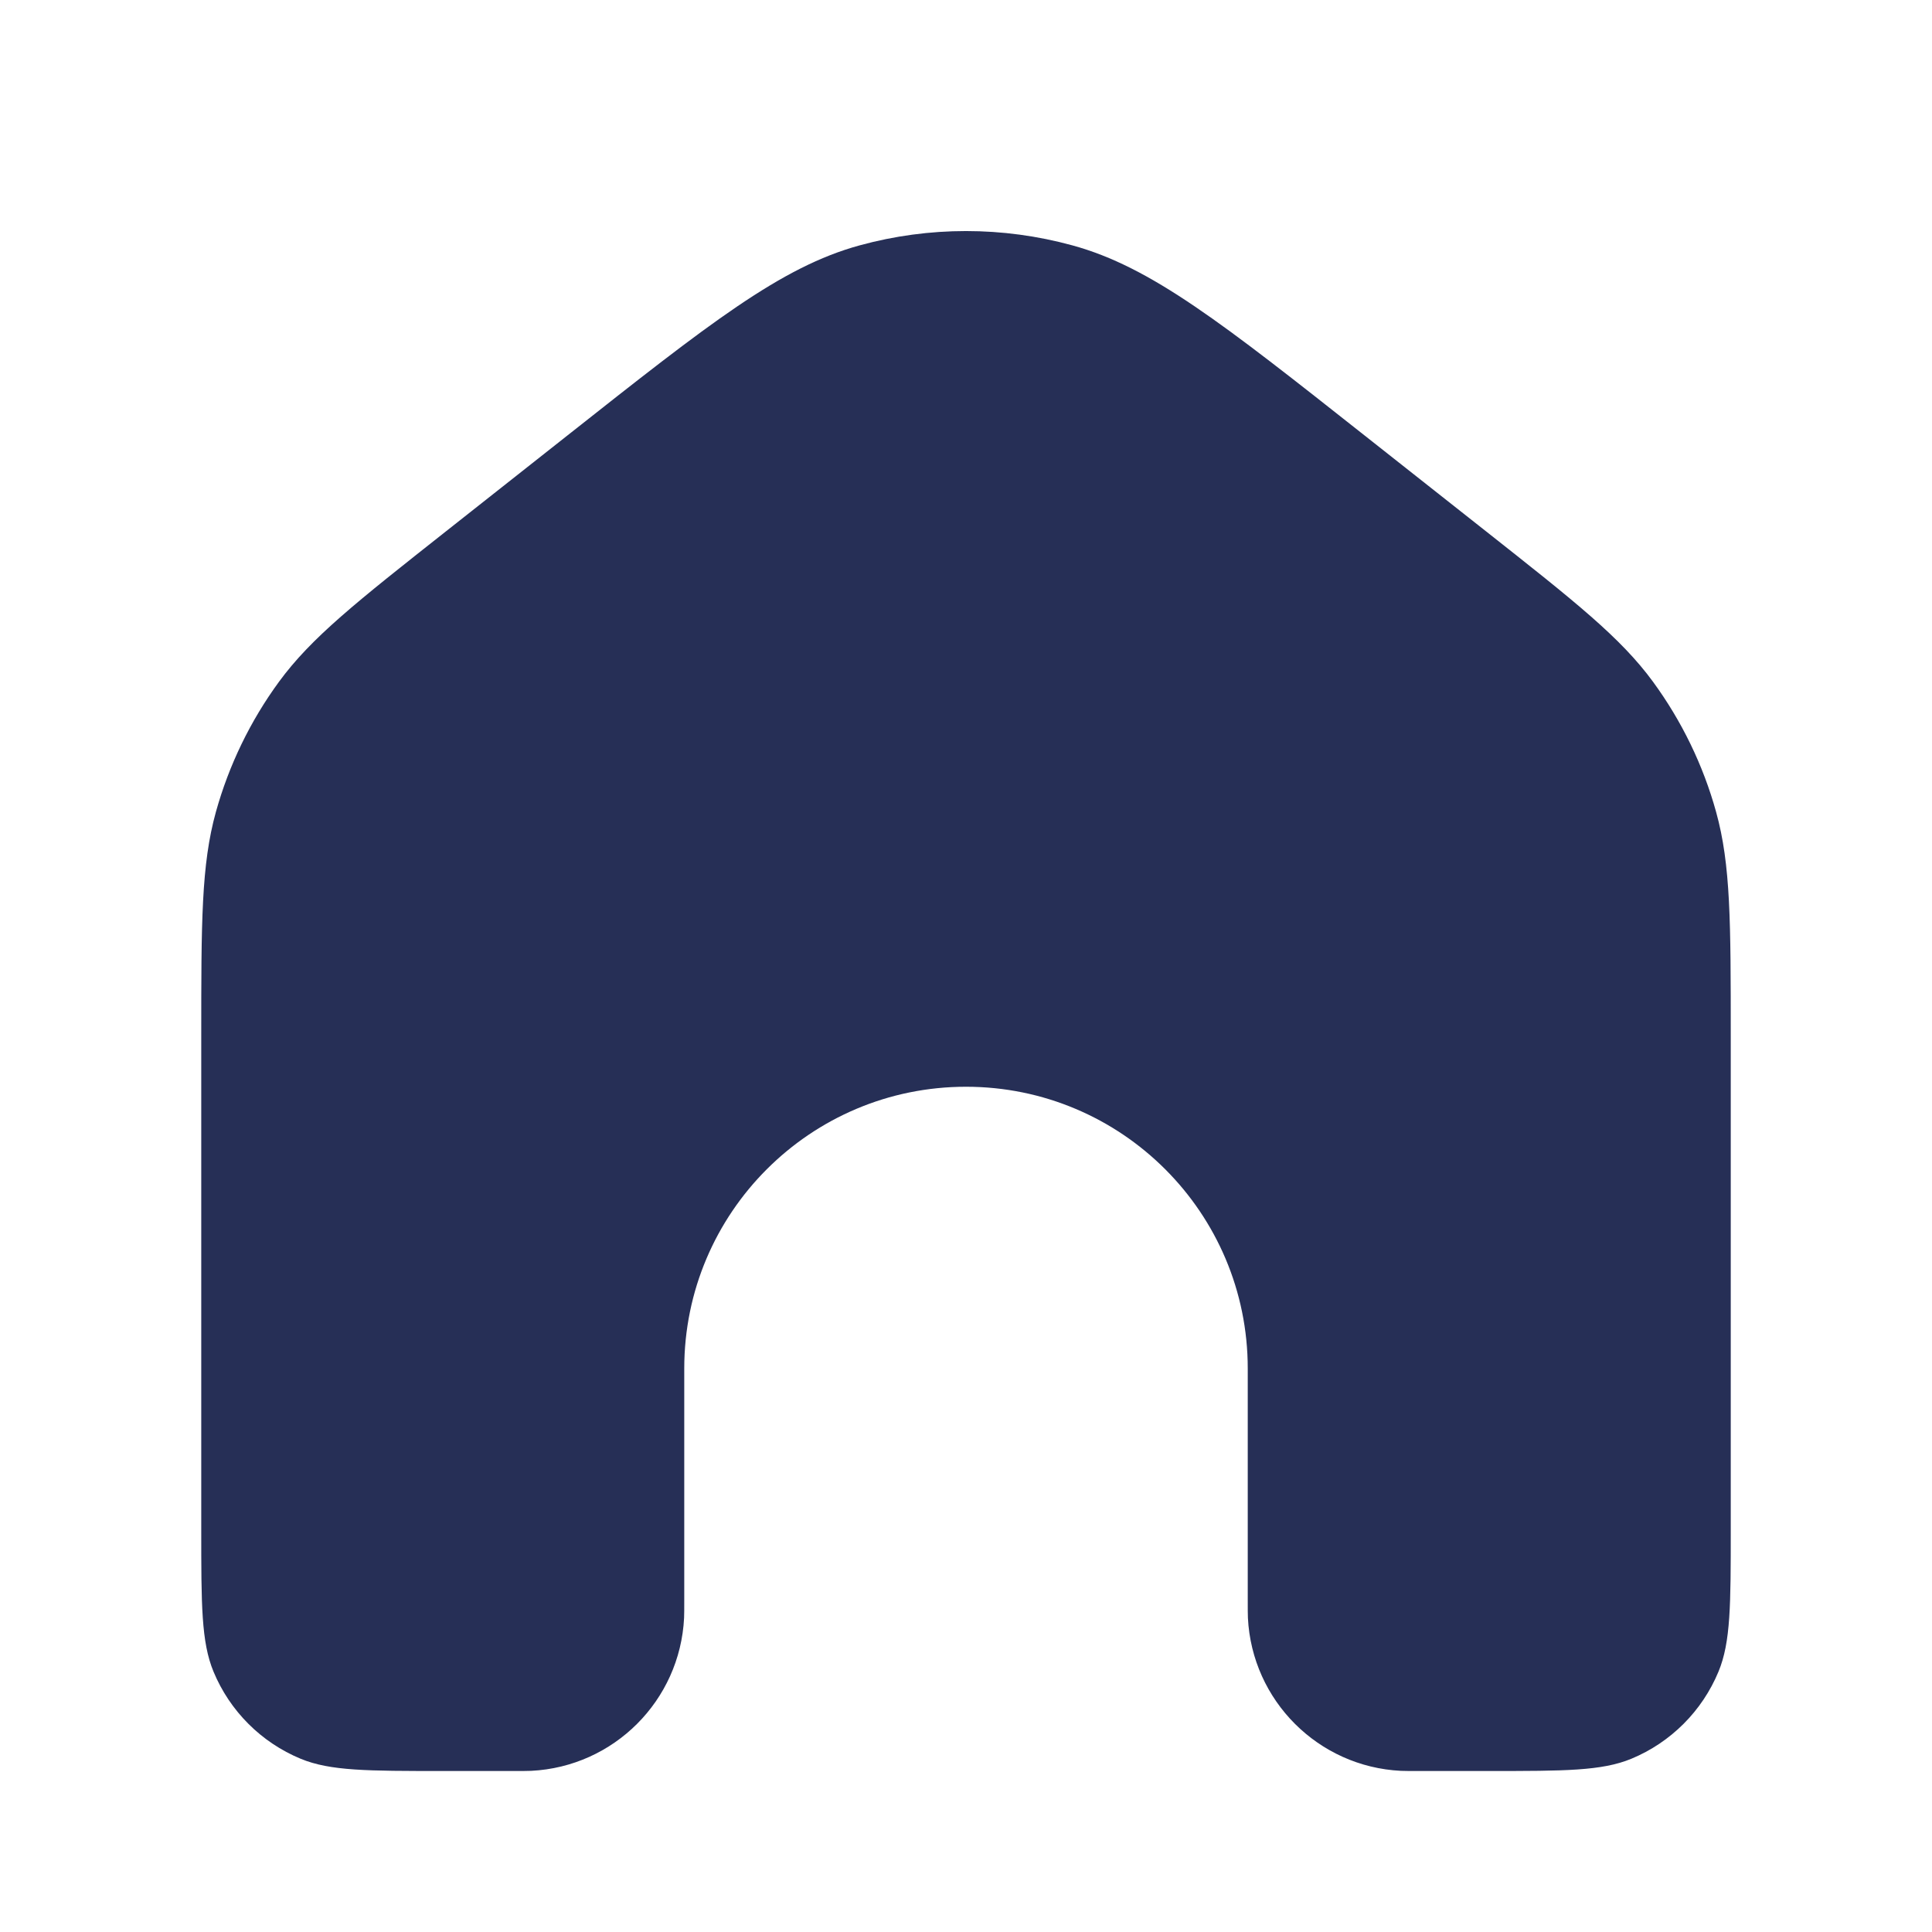
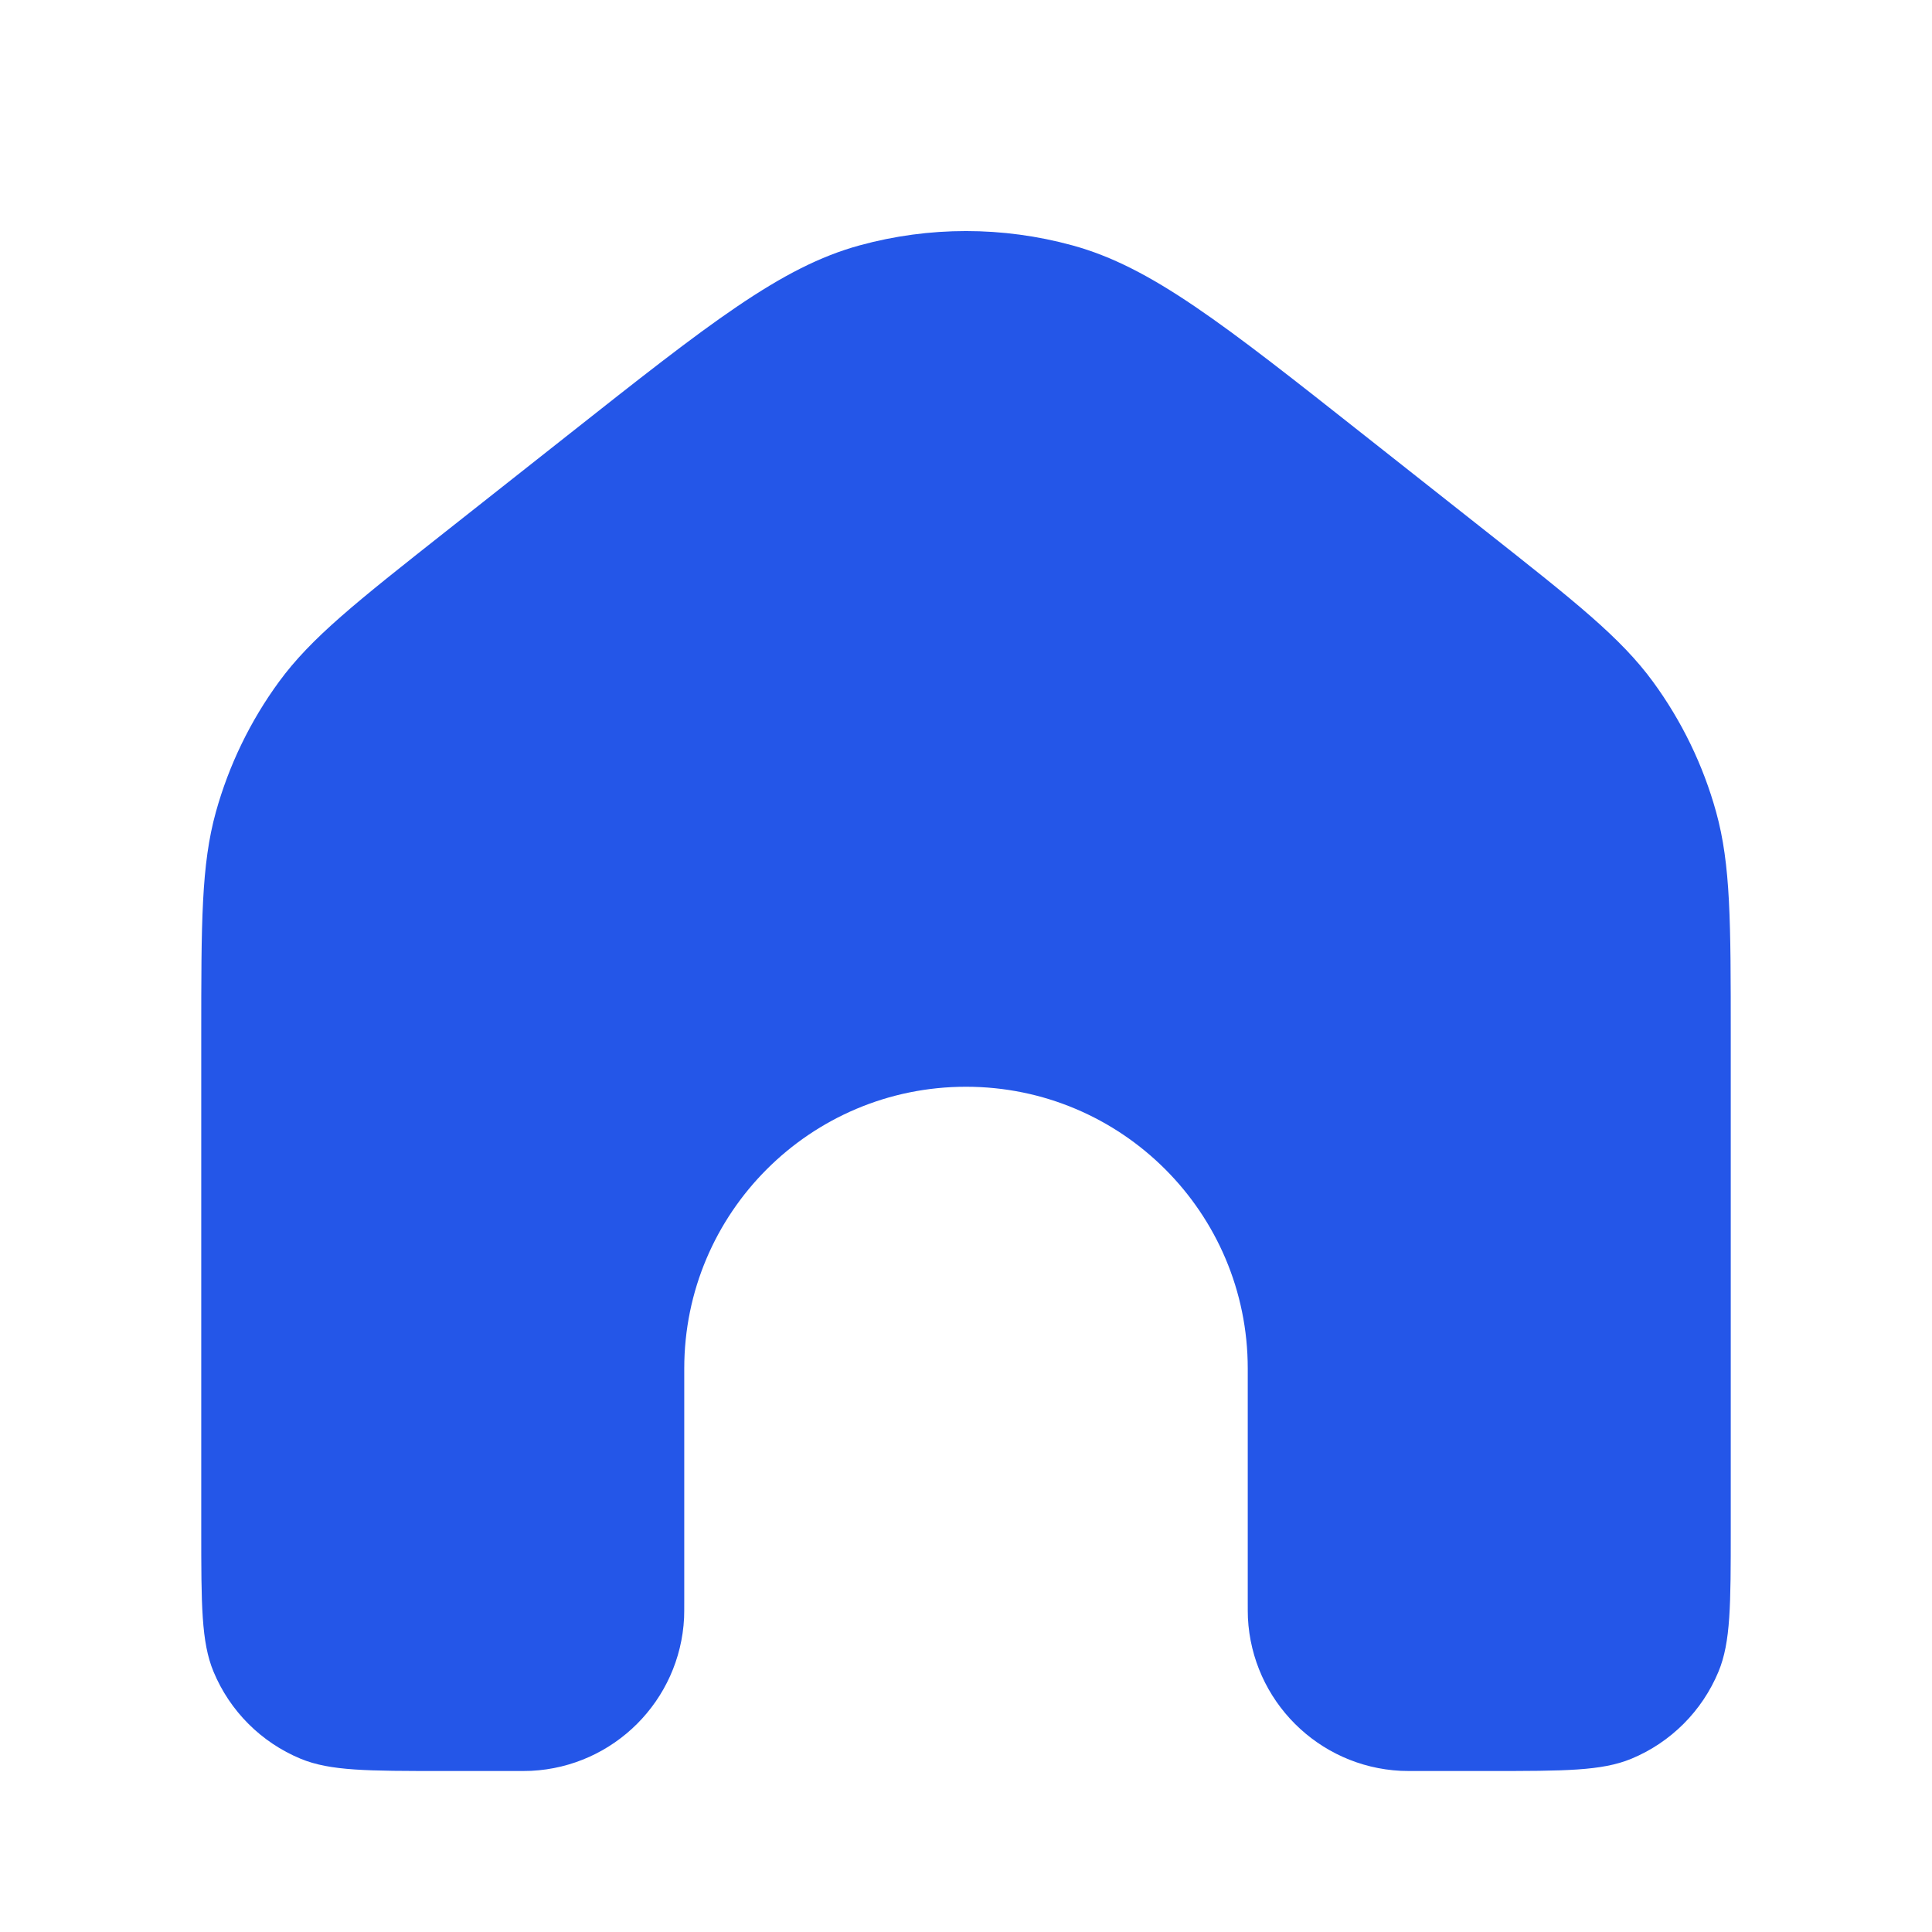
<svg xmlns="http://www.w3.org/2000/svg" width="24" height="24" viewBox="0 0 24 24" fill="none">
-   <path d="M21.5 19V12.877C21.5 11.454 21.5 10.742 21.318 10.086C21.157 9.504 20.891 8.957 20.535 8.47C20.133 7.921 19.574 7.48 18.457 6.598L18.457 6.598L16.957 5.414C15.186 4.015 14.301 3.316 13.321 3.048C12.456 2.811 11.544 2.811 10.679 3.048C9.699 3.316 8.814 4.015 7.043 5.414L5.543 6.598C4.426 7.48 3.867 7.921 3.465 8.47C3.109 8.957 2.844 9.504 2.682 10.086C2.5 10.742 2.5 11.454 2.5 12.877V19C2.5 19.932 2.5 20.398 2.652 20.765C2.855 21.255 3.245 21.645 3.735 21.848C4.102 22 4.568 22 5.5 22H6.375C6.491 22 6.549 22 6.598 21.998C7.626 21.947 8.447 21.125 8.498 20.098C8.5 20.049 8.5 19.991 8.5 19.875V17C8.5 15.067 10.067 13.5 12 13.5C13.933 13.5 15.5 15.067 15.5 17V19.875C15.5 19.991 15.5 20.049 15.502 20.098C15.553 21.125 16.375 21.947 17.402 21.998C17.451 22 17.509 22 17.625 22H18.5C19.432 22 19.898 22 20.265 21.848C20.755 21.645 21.145 21.255 21.348 20.765C21.5 20.398 21.5 19.932 21.5 19Z" fill="#262F56" />
+   <path d="M21.5 19V12.877C21.5 11.454 21.5 10.742 21.318 10.086C21.157 9.504 20.891 8.957 20.535 8.47C20.133 7.921 19.574 7.48 18.457 6.598L18.457 6.598L16.957 5.414C15.186 4.015 14.301 3.316 13.321 3.048C12.456 2.811 11.544 2.811 10.679 3.048C9.699 3.316 8.814 4.015 7.043 5.414L5.543 6.598C4.426 7.48 3.867 7.921 3.465 8.47C3.109 8.957 2.844 9.504 2.682 10.086C2.5 10.742 2.5 11.454 2.5 12.877V19C2.5 19.932 2.5 20.398 2.652 20.765C2.855 21.255 3.245 21.645 3.735 21.848C4.102 22 4.568 22 5.5 22H6.375C6.491 22 6.549 22 6.598 21.998C7.626 21.947 8.447 21.125 8.498 20.098C8.5 20.049 8.5 19.991 8.5 19.875V17C8.5 15.067 10.067 13.5 12 13.5C13.933 13.5 15.5 15.067 15.5 17V19.875C15.5 19.991 15.5 20.049 15.502 20.098C15.553 21.125 16.375 21.947 17.402 21.998C17.451 22 17.509 22 17.625 22H18.5C19.432 22 19.898 22 20.265 21.848C20.755 21.645 21.145 21.255 21.348 20.765C21.5 20.398 21.5 19.932 21.5 19Z" fill="#2456E8" />
</svg>
